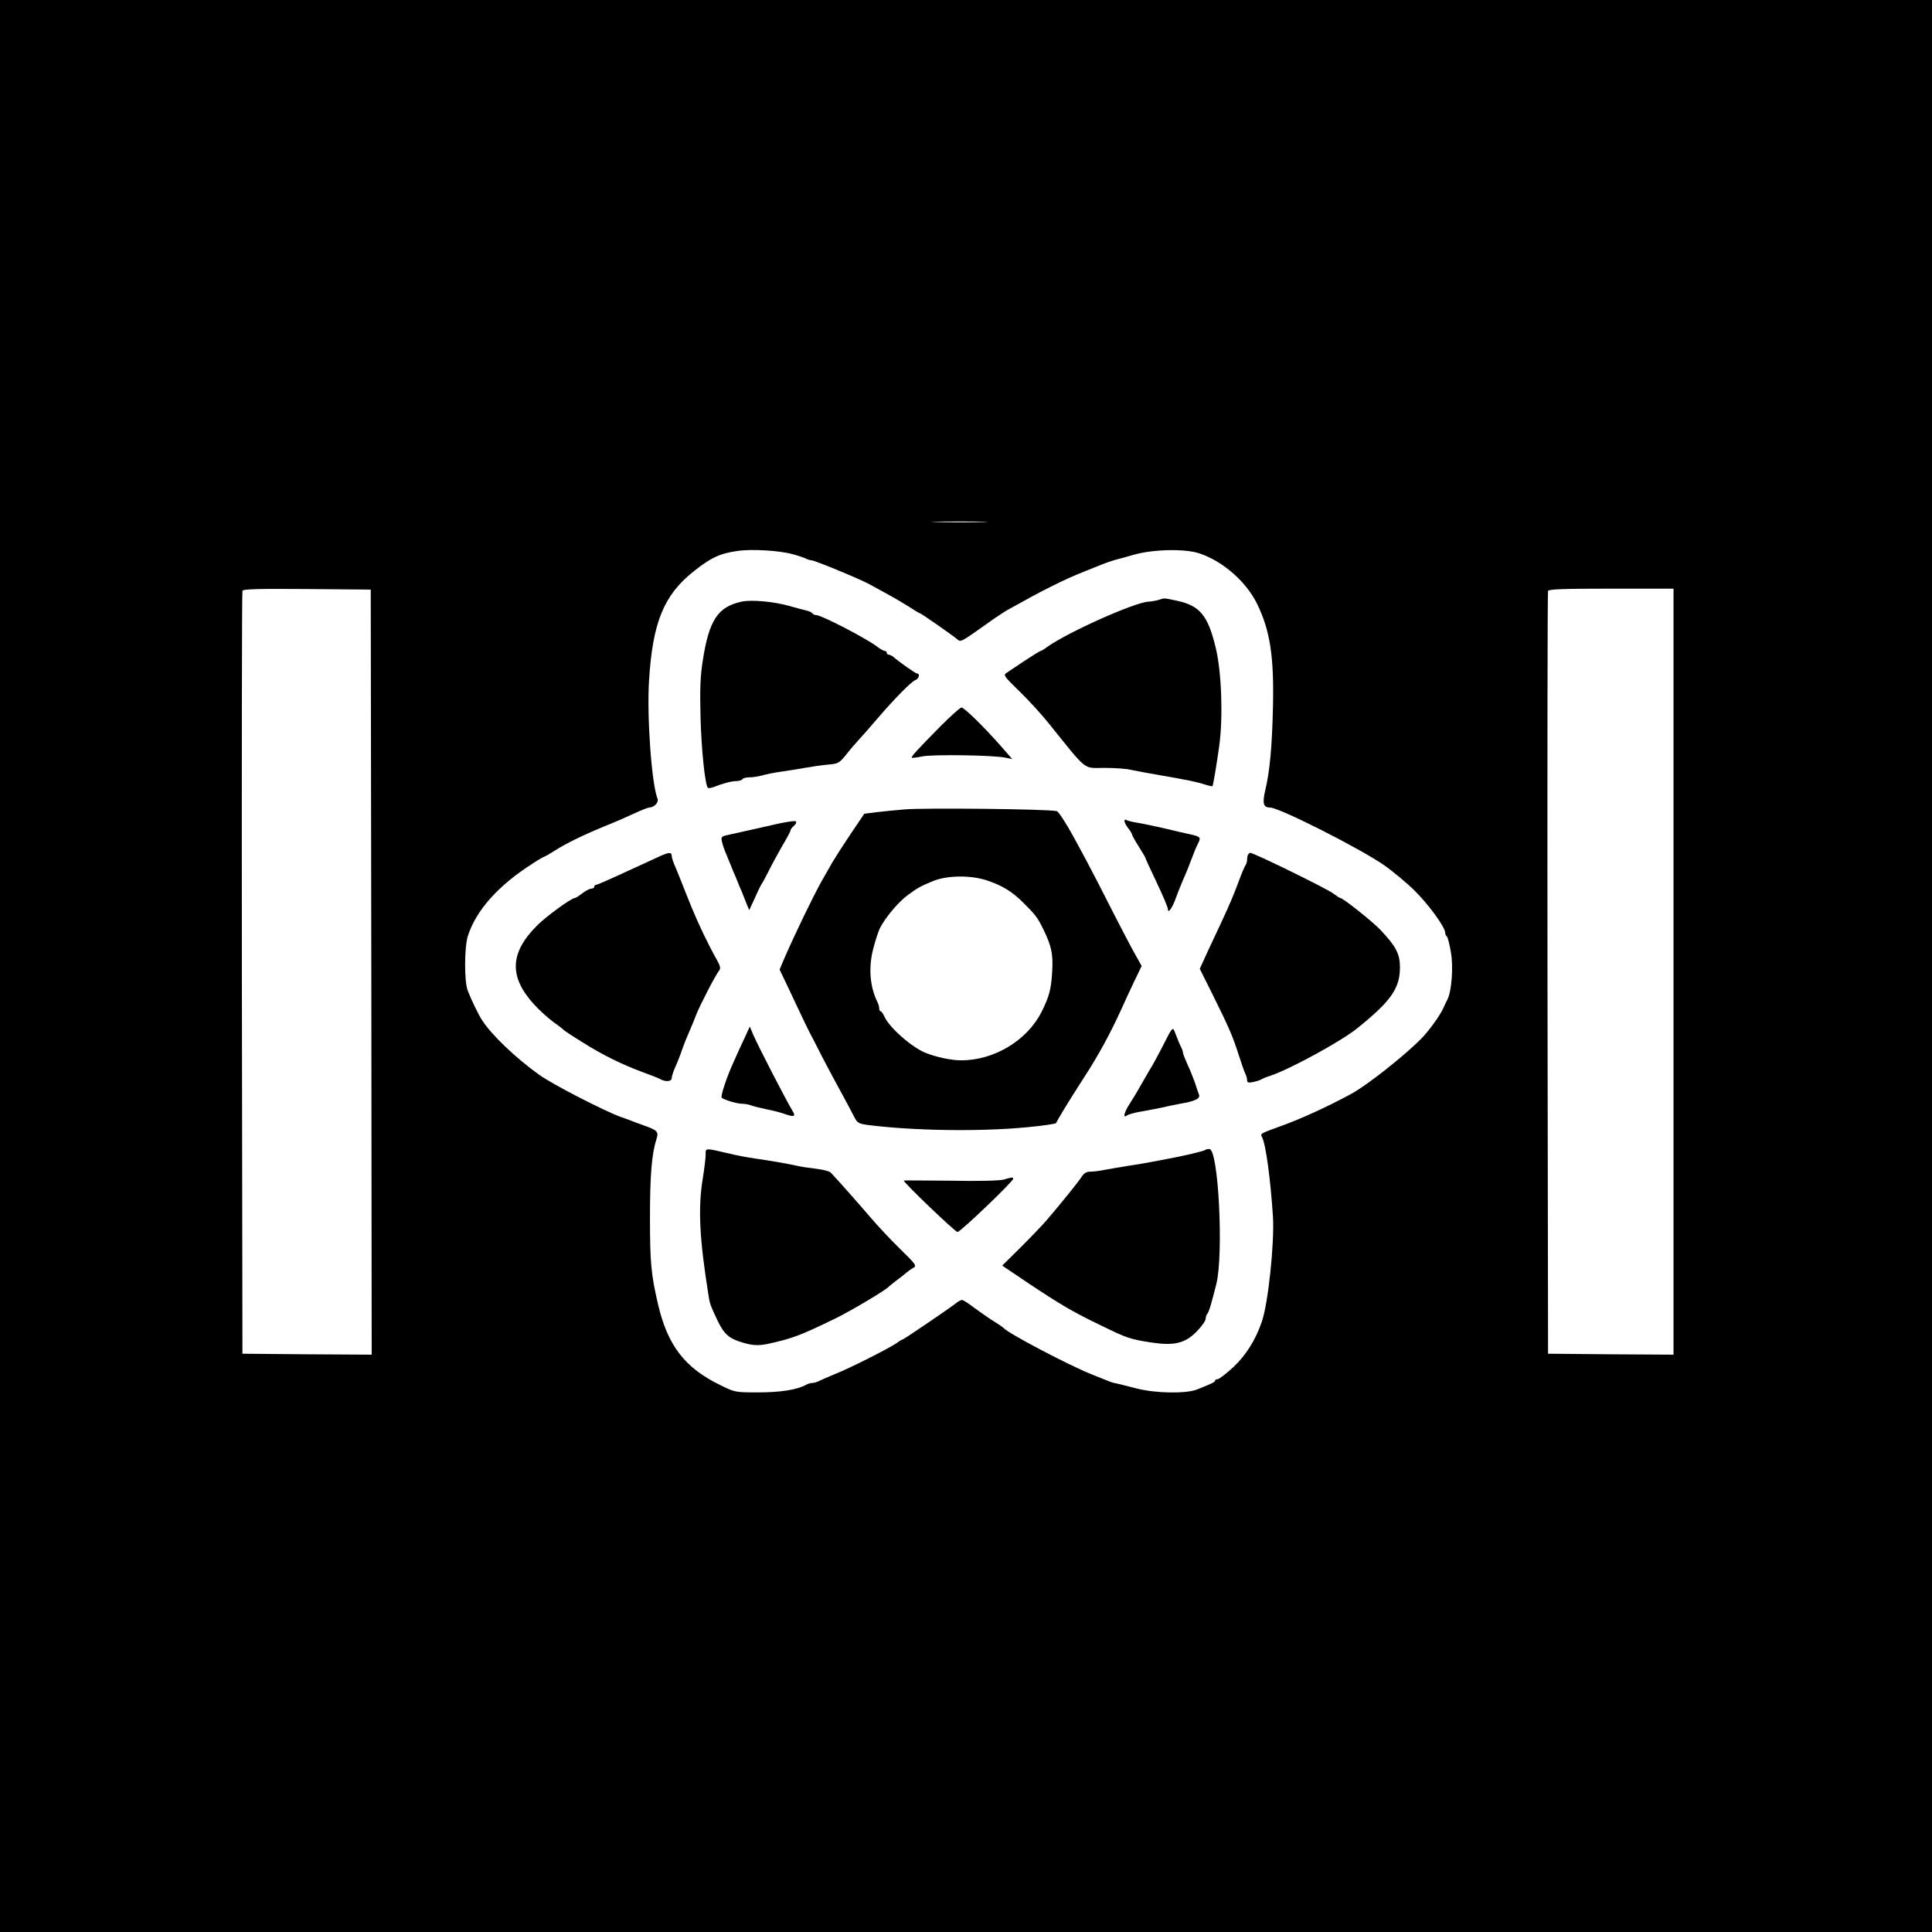
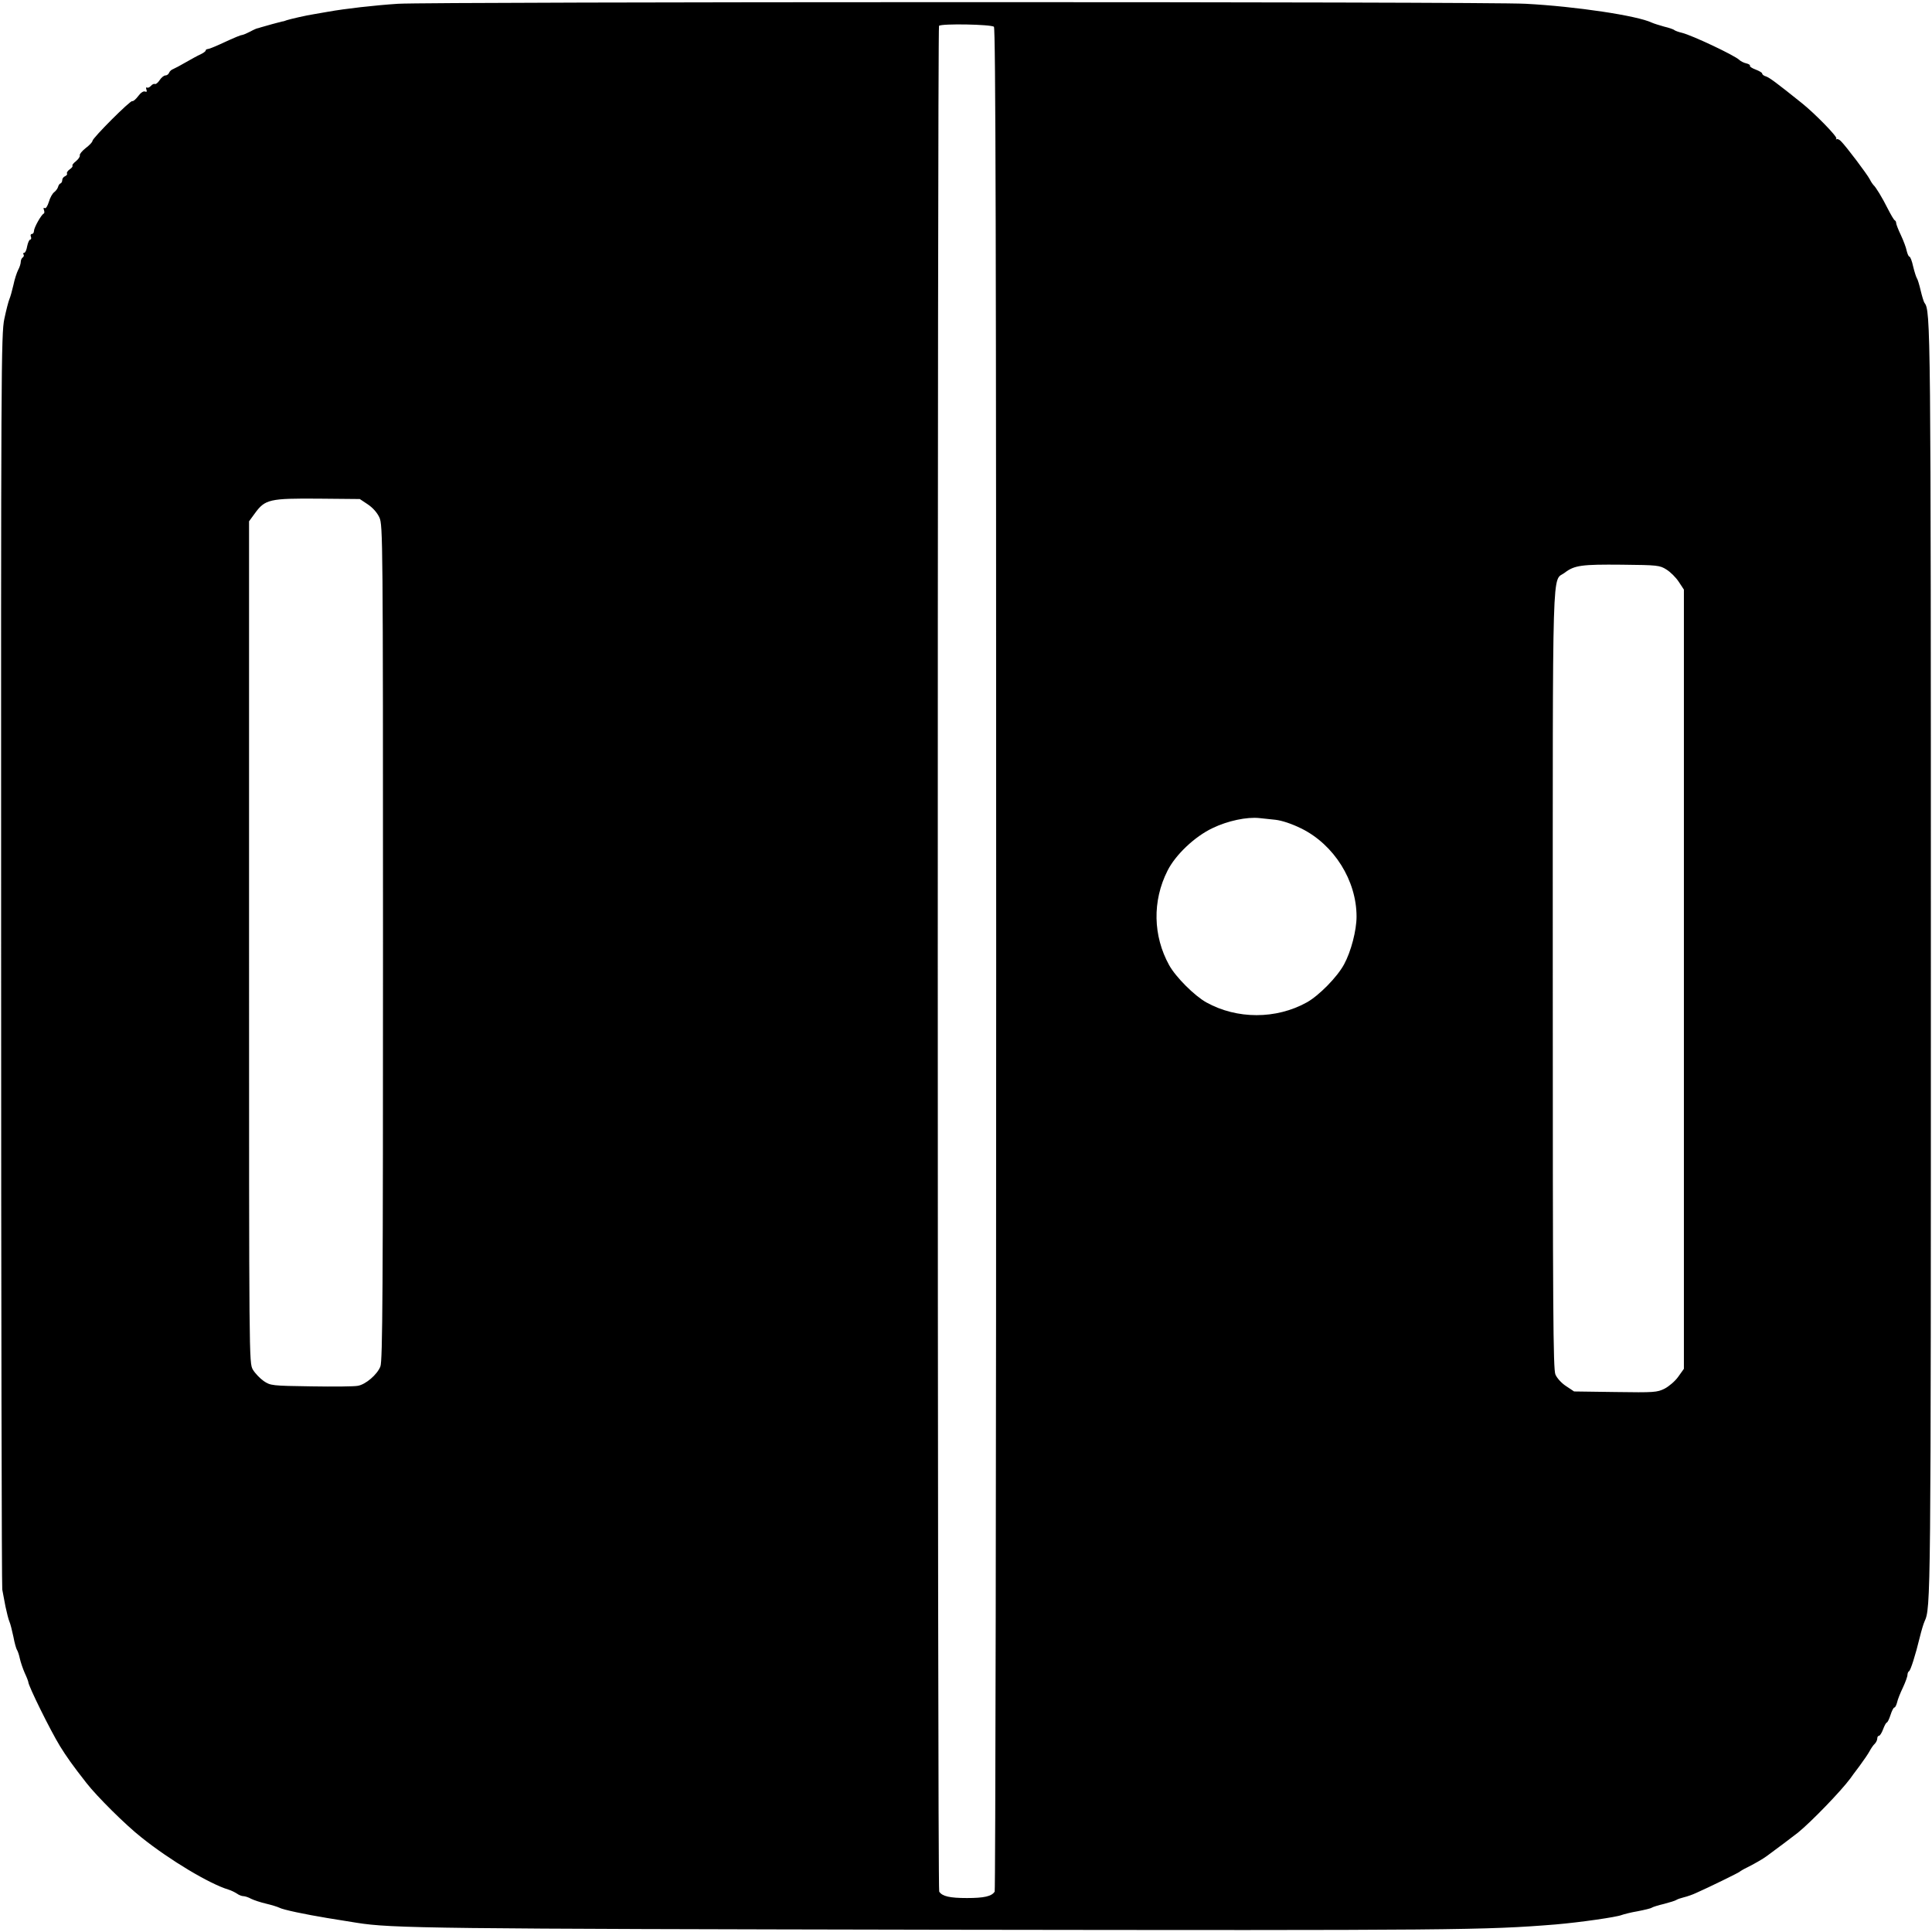
<svg xmlns="http://www.w3.org/2000/svg" version="1.0" width="1024pt" height="1024pt" viewBox="0 0 1024 1024" preserveAspectRatio="xMidYMid meet">
  <g transform="translate(0,1024) scale(0.1,-0.1)" fill="#000000" stroke="none">
-     <path d="M0 5120 l0 -5120 5120 0 5120 0 0 5120 0 5120 -5120 0 -5120 0 0 -5120z m5208 2353 c-64 -2 -172 -2 -240 0 -68 1 -15 3 117 3 132 0 187 -2 123 -3z m-1008 -170 c30 -8 63 -19 72 -24 10 -5 23 -9 30 -9 16 0 251 -97 303 -125 22 -12 66 -36 97 -53 32 -17 82 -47 113 -66 30 -20 57 -36 60 -36 6 0 175 -118 197 -137 20 -18 19 -18 153 77 44 32 96 66 115 77 122 68 161 89 229 123 69 35 123 59 176 80 11 4 45 18 75 30 30 13 69 26 85 31 17 4 64 17 105 29 103 29 273 33 350 6 124 -42 248 -152 304 -269 68 -140 89 -279 83 -542 -5 -212 -16 -339 -41 -444 -16 -69 -10 -91 25 -91 49 0 477 -217 604 -305 50 -35 123 -96 164 -137 74 -73 161 -193 161 -222 0 -8 4 -17 9 -20 4 -3 14 -40 21 -83 14 -78 4 -206 -18 -250 -5 -10 -16 -31 -23 -48 -17 -38 -77 -121 -116 -160 -92 -93 -285 -245 -368 -291 -125 -68 -271 -135 -375 -172 -112 -41 -111 -40 -101 -59 20 -37 45 -222 58 -423 8 -139 -25 -456 -59 -555 -33 -97 -84 -178 -151 -241 -38 -35 -76 -64 -83 -64 -8 0 -14 -3 -14 -8 0 -7 -14 -14 -94 -46 -58 -24 -223 -21 -322 5 -44 11 -90 23 -104 26 -14 2 -34 8 -45 13 -11 4 -51 21 -90 36 -120 48 -444 218 -465 245 -3 3 -25 19 -50 34 -25 15 -71 48 -103 71 -31 24 -62 44 -68 44 -6 0 -23 -9 -37 -21 -42 -32 -273 -189 -279 -189 -3 0 -17 -8 -31 -19 -41 -28 -248 -133 -327 -164 -38 -16 -78 -33 -87 -38 -10 -5 -25 -9 -33 -9 -8 0 -23 -4 -33 -10 -47 -26 -136 -40 -254 -40 -122 0 -124 1 -199 38 -190 92 -281 211 -332 432 -36 156 -42 217 -42 455 0 227 9 338 35 420 12 36 3 45 -65 69 -27 10 -59 21 -70 26 -11 4 -36 14 -55 20 -88 32 -363 173 -433 224 -127 91 -255 214 -304 292 -17 26 -58 111 -74 154 -19 48 -18 231 1 290 44 136 162 268 343 383 31 21 60 37 63 37 3 0 28 15 57 33 63 40 152 83 272 132 50 20 118 50 152 66 34 16 68 29 75 29 26 1 51 28 43 47 -31 76 -57 431 -45 626 19 309 79 454 237 579 92 73 139 95 233 108 73 11 222 2 290 -17z m-2232 -2216 l2 -2027 -342 2 -343 3 -3 2015 c-1 1108 0 2021 3 2028 3 10 77 12 342 10 l338 -3 3 -2028z m6902 3 l0 -2030 -332 2 -333 3 -3 2015 c-1 1108 0 2021 3 2028 3 9 80 12 335 12 l330 0 0 -2030z" />
-     <path d="M6140 7060 c-14 -4 -38 -8 -53 -9 -72 -3 -423 -160 -534 -238 -17 -13 -34 -23 -37 -23 -4 0 -42 -24 -85 -52 -43 -29 -86 -58 -97 -65 -17 -11 -12 -18 68 -96 48 -46 117 -122 155 -169 211 -262 181 -238 298 -238 52 0 114 -4 137 -10 24 -5 97 -19 163 -30 143 -25 188 -34 234 -49 19 -6 36 -9 37 -8 4 3 22 112 36 212 21 151 13 391 -18 520 -41 172 -84 225 -206 251 -71 15 -65 15 -98 4z" />
-     <path d="M3930 7051 c-125 -27 -172 -98 -205 -311 -13 -82 -16 -149 -12 -305 5 -175 24 -355 39 -371 3 -2 16 -1 29 4 53 21 97 32 122 32 14 0 29 5 32 10 3 6 21 10 38 10 18 0 48 5 67 10 19 6 64 15 100 20 36 5 92 14 125 20 33 6 87 14 120 17 57 5 62 7 98 51 20 26 54 65 75 88 20 22 62 69 92 105 91 106 182 198 201 204 19 6 27 35 10 35 -8 0 -95 61 -128 90 -7 5 -17 10 -23 10 -5 0 -10 5 -10 10 0 6 -5 10 -11 10 -6 0 -25 11 -42 24 -60 45 -294 166 -321 166 -8 0 -17 4 -20 9 -3 5 -16 11 -28 14 -13 3 -55 14 -93 25 -80 23 -203 35 -255 23z" />
-     <path d="M4987 6393 c-132 -134 -159 -164 -154 -169 2 -2 28 1 56 7 55 11 376 7 441 -7 l35 -7 -65 74 c-90 102 -190 199 -204 199 -7 0 -56 -44 -109 -97z" />
-     <path d="M4795 5950 c-49 -4 -118 -11 -152 -15 l-62 -8 -75 -111 c-41 -61 -83 -127 -94 -146 -11 -19 -36 -64 -57 -100 -44 -78 -143 -283 -199 -412 l-24 -57 23 -48 c13 -26 44 -93 70 -148 26 -55 55 -116 65 -135 10 -19 43 -82 72 -140 30 -58 75 -141 99 -185 24 -44 53 -98 64 -120 18 -36 24 -40 70 -47 238 -31 594 -37 845 -13 85 8 156 18 158 23 7 17 63 110 143 234 81 124 142 237 202 368 13 30 43 94 66 143 l42 87 -24 43 c-28 48 -90 167 -212 407 -16 32 -88 168 -128 240 -37 68 -78 130 -86 131 -53 11 -699 18 -806 9z m435 -376 c83 -28 133 -59 189 -114 70 -69 80 -82 113 -150 41 -84 50 -128 45 -215 -5 -98 -16 -138 -58 -221 -77 -150 -251 -254 -424 -254 -52 0 -129 16 -188 39 -73 29 -193 134 -219 192 -7 16 -16 29 -20 29 -5 0 -8 7 -8 15 0 8 -4 23 -9 33 -41 83 -49 184 -22 286 11 43 27 90 34 105 29 58 100 142 150 178 50 37 66 46 132 73 75 31 200 32 285 4z" />
-     <path d="M5960 5888 c0 -7 9 -24 20 -38 11 -14 20 -29 20 -33 0 -4 16 -33 35 -63 19 -30 35 -57 35 -59 0 -3 27 -62 60 -131 33 -69 60 -133 60 -142 0 -28 25 7 44 63 10 28 27 69 37 93 11 24 27 62 35 85 21 55 34 88 45 109 15 30 11 34 -43 46 -29 6 -93 21 -143 33 -49 11 -110 24 -135 28 -25 4 -51 10 -58 14 -7 5 -12 3 -12 -5z" />
-     <path d="M4170 5883 c-14 -2 -43 -8 -65 -13 -37 -9 -66 -15 -227 -51 -55 -11 -57 -13 -52 -38 3 -14 10 -36 15 -48 12 -30 24 -59 44 -108 10 -22 21 -50 26 -62 5 -13 13 -33 19 -45 5 -13 16 -41 25 -63 l16 -39 32 69 c17 39 34 72 37 75 3 3 18 32 35 65 16 33 49 93 72 133 24 40 43 76 43 81 0 5 7 14 15 21 8 7 15 16 15 21 0 9 -5 9 -50 2z" />
-     <path d="M3500 5703 c-68 -31 -116 -53 -224 -103 -59 -27 -112 -50 -117 -50 -5 0 -9 -4 -9 -10 0 -5 -7 -10 -16 -10 -8 0 -30 -11 -48 -25 -18 -14 -36 -25 -40 -25 -18 0 -150 -96 -200 -146 -145 -145 -149 -272 -14 -419 27 -30 73 -71 101 -92 29 -20 54 -40 57 -44 3 -3 48 -33 100 -65 106 -67 209 -117 320 -158 41 -15 83 -31 92 -37 27 -14 58 -11 58 6 0 8 7 31 16 52 19 43 27 64 44 113 7 19 21 55 32 79 11 24 28 67 39 95 21 53 103 211 122 234 7 9 4 23 -11 50 -51 91 -100 194 -136 282 -21 52 -43 106 -48 120 -6 14 -14 34 -18 45 -4 11 -15 37 -24 58 -9 21 -16 44 -16 52 0 19 -15 18 -60 -2z" />
-     <path d="M6617 5713 c-4 -3 -7 -16 -7 -28 0 -11 -4 -25 -8 -30 -5 -6 -21 -44 -36 -85 -31 -82 -43 -111 -91 -215 -18 -38 -52 -110 -75 -160 l-41 -90 65 -130 c90 -181 110 -228 141 -325 15 -47 31 -93 36 -102 5 -10 9 -25 9 -34 0 -12 7 -14 33 -9 17 4 37 10 42 14 6 4 28 13 50 20 102 34 371 181 455 248 182 146 230 214 230 326 0 71 -21 111 -102 197 -40 43 -200 170 -213 170 -4 0 -21 11 -38 24 -38 28 -422 216 -441 216 -1 0 -6 -3 -9 -7z" />
-     <path d="M3948 4742 c-15 -31 -41 -88 -58 -127 -38 -82 -72 -186 -65 -193 11 -11 81 -32 107 -32 15 0 37 -4 50 -9 13 -5 50 -14 83 -21 33 -6 78 -18 99 -26 46 -16 55 -11 36 19 -30 49 -178 335 -206 399 l-20 47 -26 -57z" />
-     <path d="M6166 4702 c-27 -53 -60 -114 -74 -135 -13 -22 -35 -60 -49 -85 -14 -26 -39 -66 -54 -90 -30 -45 -40 -83 -16 -64 6 5 41 15 77 21 36 6 85 16 110 21 25 6 68 15 95 20 78 13 108 27 100 48 -4 9 -13 37 -21 62 -9 25 -26 69 -40 98 -13 29 -24 57 -24 62 0 6 -4 18 -9 28 -8 16 -18 39 -37 89 -8 20 -15 11 -58 -75z" />
-     <path d="M3740 4119 c0 -19 -7 -74 -15 -124 -26 -158 -18 -321 31 -625 6 -40 11 -54 49 -133 33 -68 60 -92 128 -112 60 -18 91 -19 154 -4 118 27 158 42 343 132 76 37 267 150 280 167 3 3 23 19 45 36 22 16 46 35 53 42 8 6 23 17 34 23 18 10 12 18 -74 102 -52 51 -120 124 -152 162 -52 61 -179 205 -213 240 -7 7 -41 16 -75 20 -35 4 -83 11 -108 17 -51 11 -124 24 -220 38 -36 5 -96 16 -135 26 -131 30 -125 31 -125 -7z" />
-     <path d="M6388 4145 c-6 -6 -112 -31 -193 -46 -27 -5 -70 -13 -95 -18 -25 -5 -79 -14 -120 -20 -41 -7 -97 -16 -123 -21 -27 -6 -62 -10 -78 -10 -20 0 -34 -8 -46 -27 -16 -26 -113 -146 -188 -233 -16 -19 -75 -81 -131 -137 l-102 -101 141 -95 c173 -115 233 -150 382 -222 137 -67 154 -73 264 -90 123 -19 181 -6 244 58 26 27 47 56 47 66 0 9 4 21 8 26 10 11 23 57 49 160 39 160 11 715 -37 715 -9 0 -19 -2 -22 -5z" />
-     <path d="M5320 3988 c-21 -6 -135 -9 -283 -6 -136 1 -247 2 -247 1 0 -12 273 -273 285 -273 15 0 295 268 295 282 0 10 -5 9 -50 -4z" />
+     <path d="M2110 10220 c-124 -8 -281 -26 -370 -42 -30 -5 -64 -11 -75 -13 -41 -6 -130 -27 -145 -32 -8 -3 -19 -7 -25 -7 -10 -2 -90 -24 -113 -31 -7 -3 -14 -4 -17 -5 -3 0 -20 -7 -38 -17 -17 -9 -36 -17 -42 -18 -10 -1 -33 -10 -122 -51 -28 -13 -57 -24 -62 -24 -6 0 -11 -4 -11 -8 0 -4 -12 -13 -27 -20 -16 -7 -50 -26 -78 -42 -27 -16 -58 -32 -67 -36 -9 -3 -19 -12 -22 -20 -3 -8 -12 -14 -20 -14 -7 0 -21 -11 -30 -25 -9 -14 -21 -23 -25 -20 -5 2 -14 -2 -21 -10 -7 -8 -16 -12 -21 -9 -5 3 -6 -2 -3 -11 4 -10 2 -14 -8 -10 -8 3 -23 -7 -36 -25 -13 -17 -26 -28 -31 -26 -9 6 -211 -196 -211 -211 0 -6 -16 -23 -36 -38 -19 -15 -33 -32 -31 -38 2 -7 -7 -20 -20 -31 -13 -10 -22 -21 -19 -24 3 -3 -3 -12 -14 -19 -11 -8 -18 -18 -15 -23 3 -4 -2 -10 -10 -14 -8 -3 -15 -12 -15 -20 0 -8 -4 -16 -9 -18 -5 -1 -11 -10 -13 -18 -2 -8 -11 -21 -20 -28 -10 -7 -23 -30 -29 -52 -7 -22 -16 -37 -22 -33 -6 4 -8 0 -4 -10 3 -9 3 -17 -1 -19 -13 -5 -52 -75 -52 -92 0 -9 -5 -16 -11 -16 -6 0 -9 -7 -5 -15 3 -8 1 -15 -4 -15 -5 0 -12 -16 -16 -35 -3 -19 -10 -35 -16 -35 -5 0 -7 -4 -3 -9 3 -5 1 -12 -5 -16 -5 -3 -10 -14 -10 -23 0 -9 -6 -29 -14 -43 -7 -14 -19 -50 -25 -80 -7 -30 -16 -63 -21 -74 -5 -11 -17 -58 -27 -105 -17 -81 -18 -257 -17 -3395 0 -1821 3 -3323 6 -3340 3 -16 11 -57 17 -90 7 -33 16 -69 21 -80 5 -11 14 -47 21 -80 6 -33 15 -64 19 -70 4 -5 11 -26 15 -45 4 -19 16 -54 26 -77 11 -23 19 -45 19 -48 0 -20 117 -257 168 -340 34 -55 67 -102 140 -195 55 -71 209 -224 292 -289 151 -121 361 -246 460 -276 14 -4 34 -14 45 -21 11 -8 26 -14 35 -14 8 0 27 -6 41 -14 14 -7 50 -19 80 -26 30 -7 61 -17 69 -21 19 -11 140 -36 255 -55 50 -8 119 -19 155 -25 186 -30 409 -32 3110 -37 2726 -4 2874 -2 3245 28 129 11 324 39 350 50 11 4 49 14 85 20 36 7 70 15 75 19 6 4 35 13 65 20 30 8 60 17 65 21 6 4 24 10 40 14 17 4 46 14 65 23 66 29 225 107 230 112 3 3 21 14 40 23 34 17 84 45 105 61 49 36 136 101 165 124 69 56 228 220 278 288 4 6 25 35 48 65 22 30 47 66 54 80 7 13 19 31 27 38 7 7 13 20 13 28 0 8 4 14 9 14 5 0 15 16 22 35 7 19 16 35 19 35 4 0 13 18 20 40 7 22 16 40 21 40 4 0 10 12 14 27 3 15 17 50 31 79 13 28 24 58 24 67 0 8 4 17 8 19 8 3 34 84 58 183 8 33 19 69 24 80 34 75 34 78 34 3495 0 3401 -1 3452 -34 3495 -4 6 -13 35 -20 65 -7 30 -16 60 -20 65 -4 6 -13 34 -20 63 -6 28 -15 52 -20 52 -4 0 -10 14 -14 30 -3 17 -17 54 -31 84 -14 29 -25 58 -25 64 0 6 -3 12 -7 14 -5 2 -21 30 -38 63 -29 58 -63 114 -76 125 -3 3 -12 16 -19 30 -14 27 -124 173 -152 201 -9 10 -20 14 -24 11 -4 -4 -4 -2 -1 4 6 10 -115 133 -181 186 -137 110 -174 137 -192 143 -11 3 -20 10 -20 15 0 5 -16 14 -34 21 -19 7 -33 16 -31 20 3 4 -6 10 -19 13 -14 3 -31 12 -38 19 -27 25 -250 130 -303 143 -17 4 -34 10 -40 14 -5 5 -30 13 -55 19 -25 7 -54 16 -65 21 -77 37 -403 86 -669 100 -209 12 -5800 11 -5976 0z m3158 -122 c9 -9 12 -1121 12 -4942 0 -2712 -4 -4936 -8 -4942 -16 -25 -56 -34 -147 -34 -91 0 -131 9 -147 34 -10 14 -10 9880 -1 9889 12 13 278 8 291 -5z m-3319 -2531 c27 -18 50 -44 62 -70 18 -41 19 -103 19 -2255 0 -1836 -2 -2218 -14 -2245 -17 -43 -78 -95 -119 -102 -18 -4 -129 -5 -247 -3 -210 3 -216 4 -252 28 -20 14 -46 41 -58 61 -20 37 -20 38 -20 2266 l0 2230 30 41 c55 76 78 81 341 79 l216 -2 42 -28z m6884 -346 c21 -13 50 -42 65 -65 l27 -41 0 -2065 0 -2065 -30 -42 c-16 -23 -49 -51 -72 -63 -40 -20 -55 -21 -261 -18 l-219 3 -42 28 c-25 16 -49 43 -57 62 -12 29 -14 337 -14 2096 0 2284 -5 2101 64 2154 51 39 90 44 301 42 191 -2 202 -3 238 -26z m-2073 -1326 c35 -4 86 -21 137 -46 174 -86 293 -276 293 -467 0 -73 -29 -185 -66 -253 -36 -67 -133 -166 -198 -202 -162 -90 -370 -90 -532 0 -63 35 -162 134 -197 197 -86 155 -90 341 -9 501 42 84 144 181 239 226 81 39 182 60 248 53 17 -2 55 -6 85 -9z" />
  </g>
</svg>
